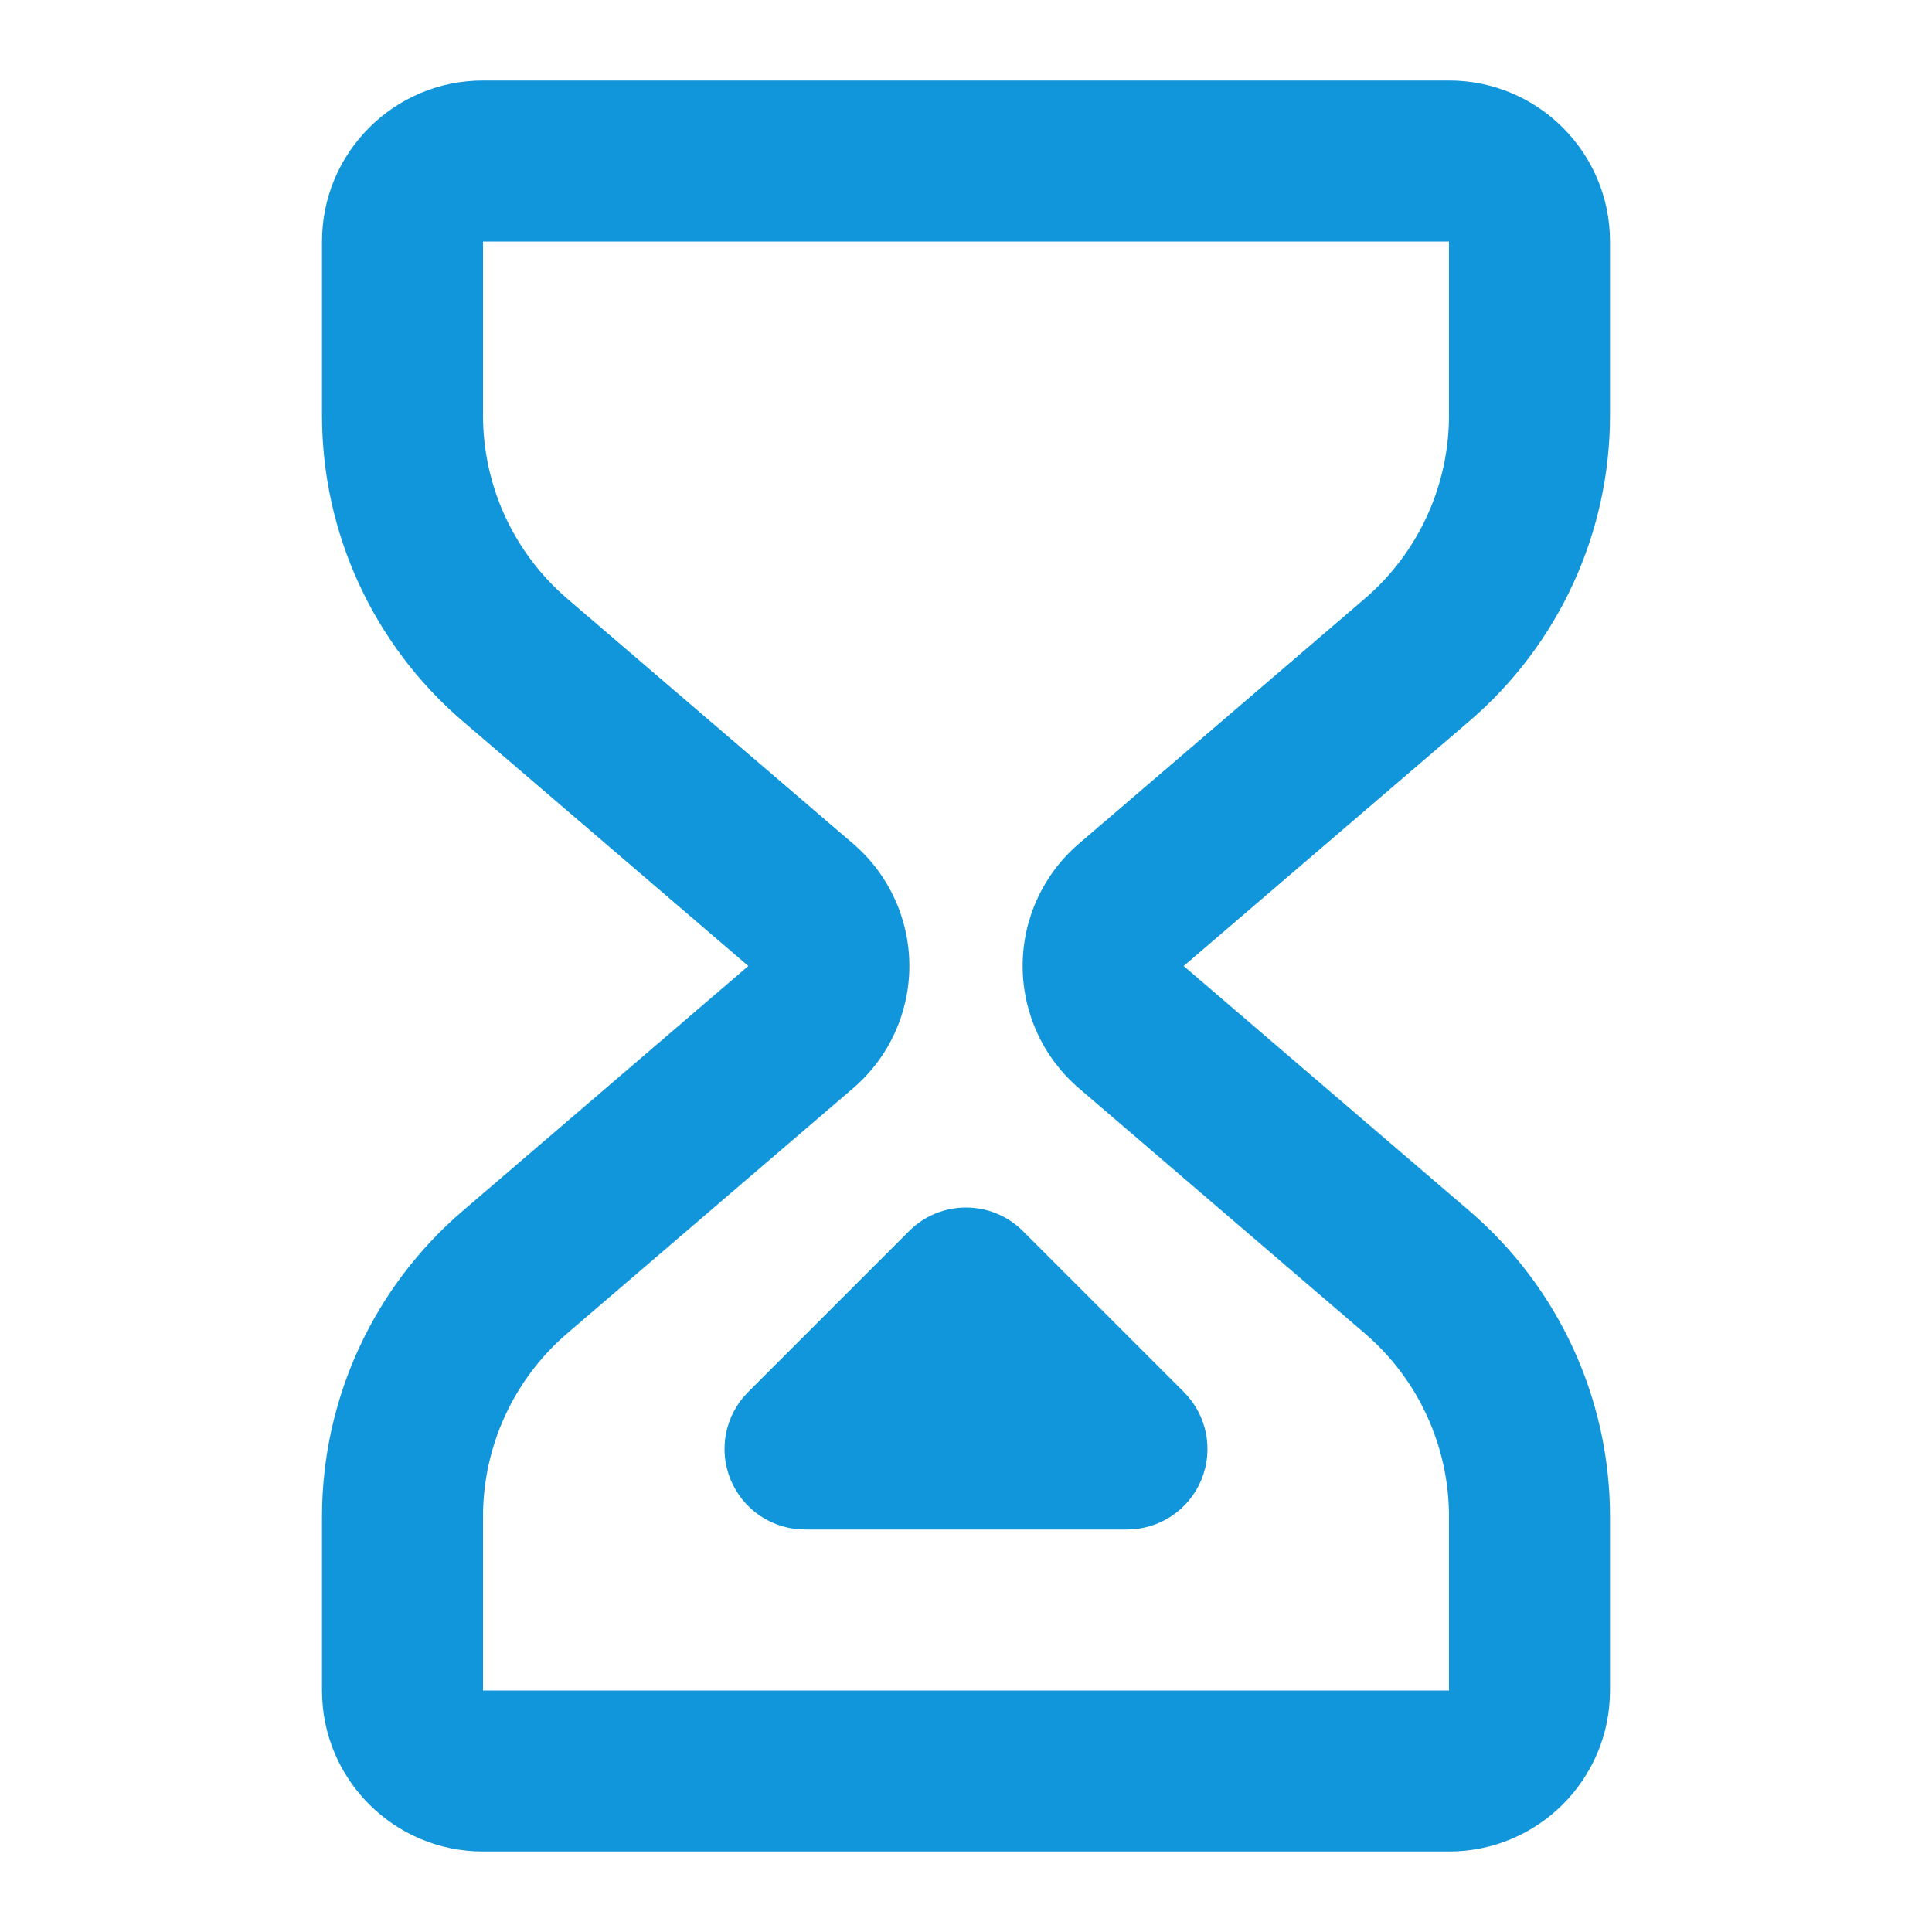
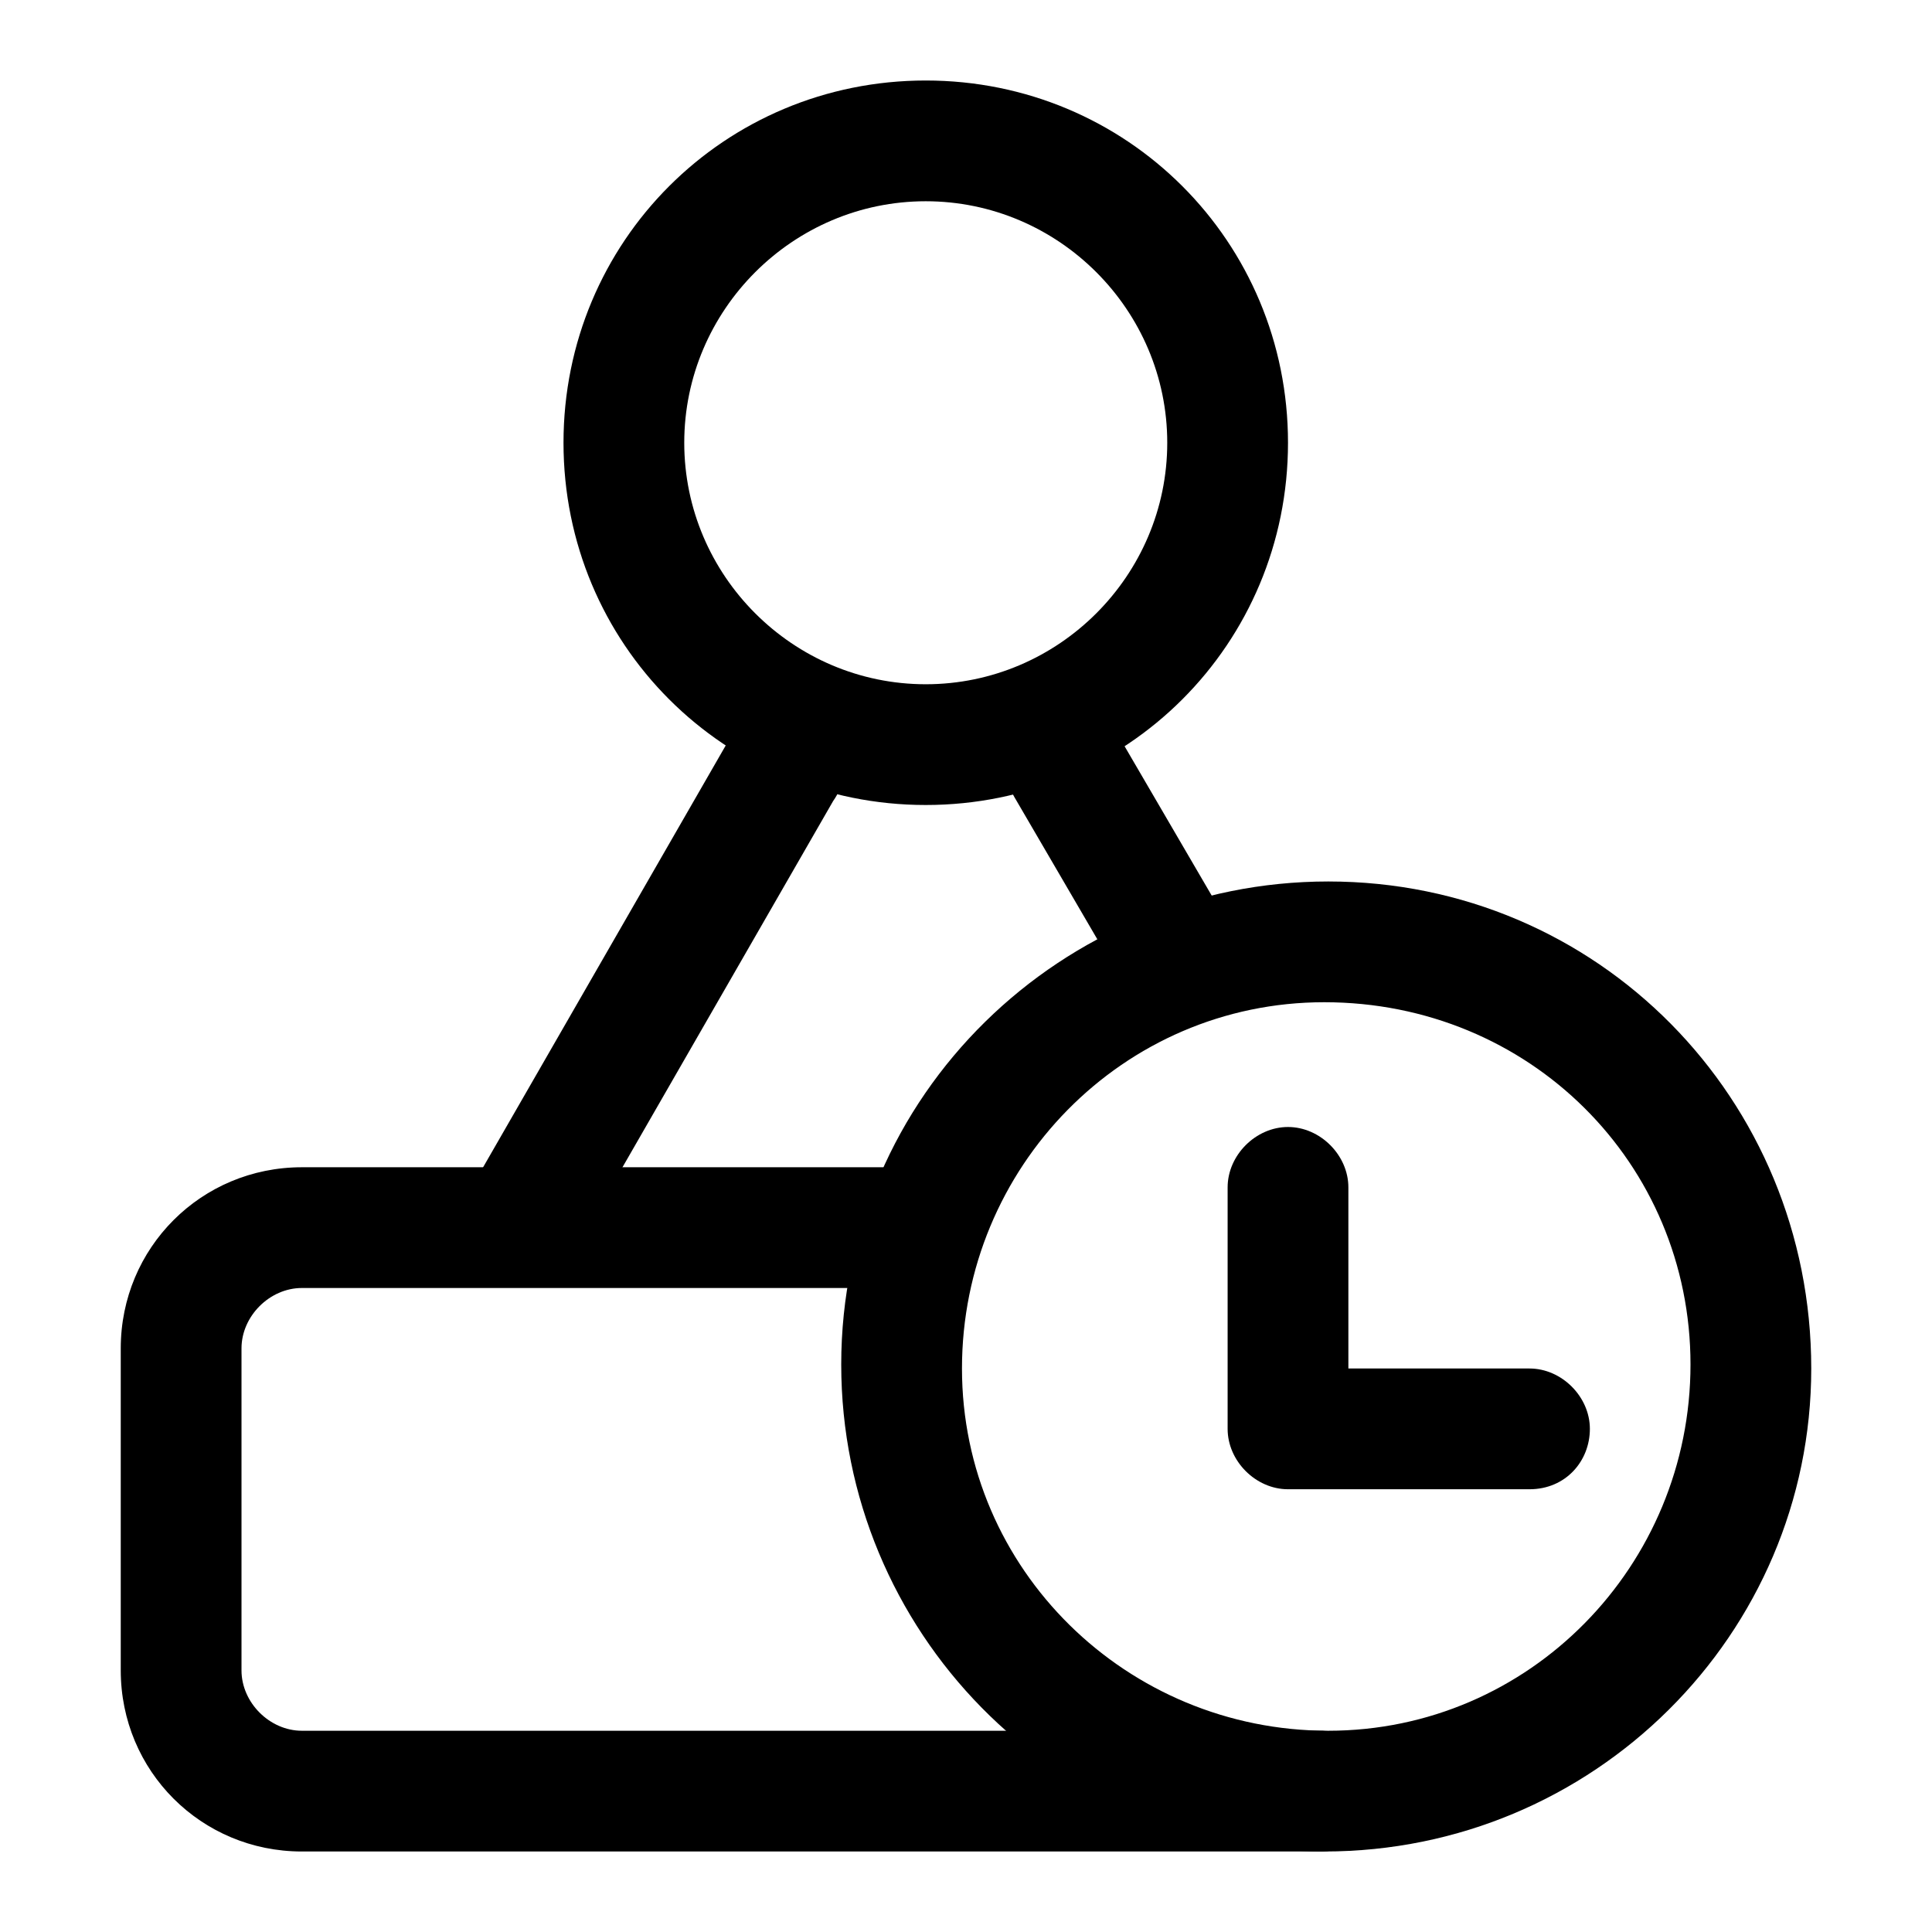
- <svg xmlns="http://www.w3.org/2000/svg" t="1646664653047" class="icon" viewBox="0 0 1024 1024" version="1.1" p-id="3272" width="24" height="24">
-   <path d="M170.667 128a85.333 85.333 0 0 1 85.333-85.333h512a85.333 85.333 0 0 1 85.333 85.333v92.16a213.333 213.333 0 0 1-74.496 162.005L627.371 512l151.467 129.835A213.333 213.333 0 0 1 853.333 803.84V896a85.333 85.333 0 0 1-85.333 85.333H256a85.333 85.333 0 0 1-85.333-85.333v-92.16a213.333 213.333 0 0 1 74.496-161.963L396.629 512l-151.467-129.835A213.333 213.333 0 0 1 170.667 220.16V128z m597.333 0H256v92.16a128 128 0 0 0 44.715 97.195l151.467 129.835a85.333 85.333 0 0 1 0 129.579l-151.467 129.877A128 128 0 0 0 256 803.84V896h512v-92.16a128 128 0 0 0-44.715-97.195l-151.467-129.877a85.333 85.333 0 0 1 0-129.579l151.467-129.835A128 128 0 0 0 768 220.16V128z" fill="#1296db" p-id="3273" />
-   <path d="M481.835 652.501a42.667 42.667 0 0 1 60.331 0l85.333 85.333A42.667 42.667 0 0 1 597.333 810.667h-170.667a42.667 42.667 0 0 1-30.165-72.832l85.333-85.333z" fill="#1296db" p-id="3274" />
+ <svg xmlns="http://www.w3.org/2000/svg" t="1665799912215" class="icon" viewBox="0 0 1024 1024" version="1.1" p-id="8102" width="48" height="48">
+   <path d="M490.667 426.667c-106.667 0-192-85.333-192-192s85.333-192 192-192 192 85.333 192 192-85.333 192-192 192z m0-320c-70.4 0-128 57.6-128 128s57.6 128 128 128 128-57.6 128-128-57.6-128-128-128z" p-id="8103" />
+   <path d="M625.067 541.867c-10.667 0-21.333-6.4-27.733-17.067l-59.733-102.4c-8.533-14.933-4.267-34.133 10.667-42.667 14.933-8.533 34.133-4.267 44.8 10.667l59.733 102.4c8.533 14.933 2.133 34.133-10.667 42.667-6.4 4.267-12.8 6.4-17.067 6.4zM277.333 680.533c-6.4 0-10.667-2.133-17.067-4.267-14.933-8.533-21.333-27.733-12.8-42.667l138.667-241.067c8.533-14.933 27.733-21.333 44.8-10.667 14.933 8.533 21.333 27.733 10.667 42.667l-138.667 241.067c-4.267 8.533-14.933 14.933-25.6 14.933z" p-id="8104" />
+   <path d="M699.733 981.333H160C106.667 981.333 64 938.667 64 885.333v-170.667C64 661.333 106.667 618.667 160 618.667h311.467c17.067 0 32 14.933 32 32s-14.933 32-32 32H160c-17.067 0-32 14.933-32 32v170.667c0 17.067 14.933 32 32 32h539.733c17.067 0 32 14.933 32 32s-12.8 32-32 32zM810.667 789.333h-128c-17.067 0-32-14.933-32-32v-128c0-17.067 14.933-32 32-32s32 14.933 32 32V725.333H810.667c17.067 0 32 14.933 32 32S829.867 789.333 810.667 789.333z" p-id="8105" />
+   <path d="M701.867 981.333c-142.933 0-256-117.333-256-258.133 0-142.933 117.333-256 258.133-256 142.933 0 256 115.2 256 258.133 0 140.8-115.2 256-258.133 256z m0-450.133c-106.667 0-192 87.467-192 194.133s87.467 192 194.133 192 192-87.467 192-194.133-85.333-192-194.133-192z" p-id="8106" />
</svg>
